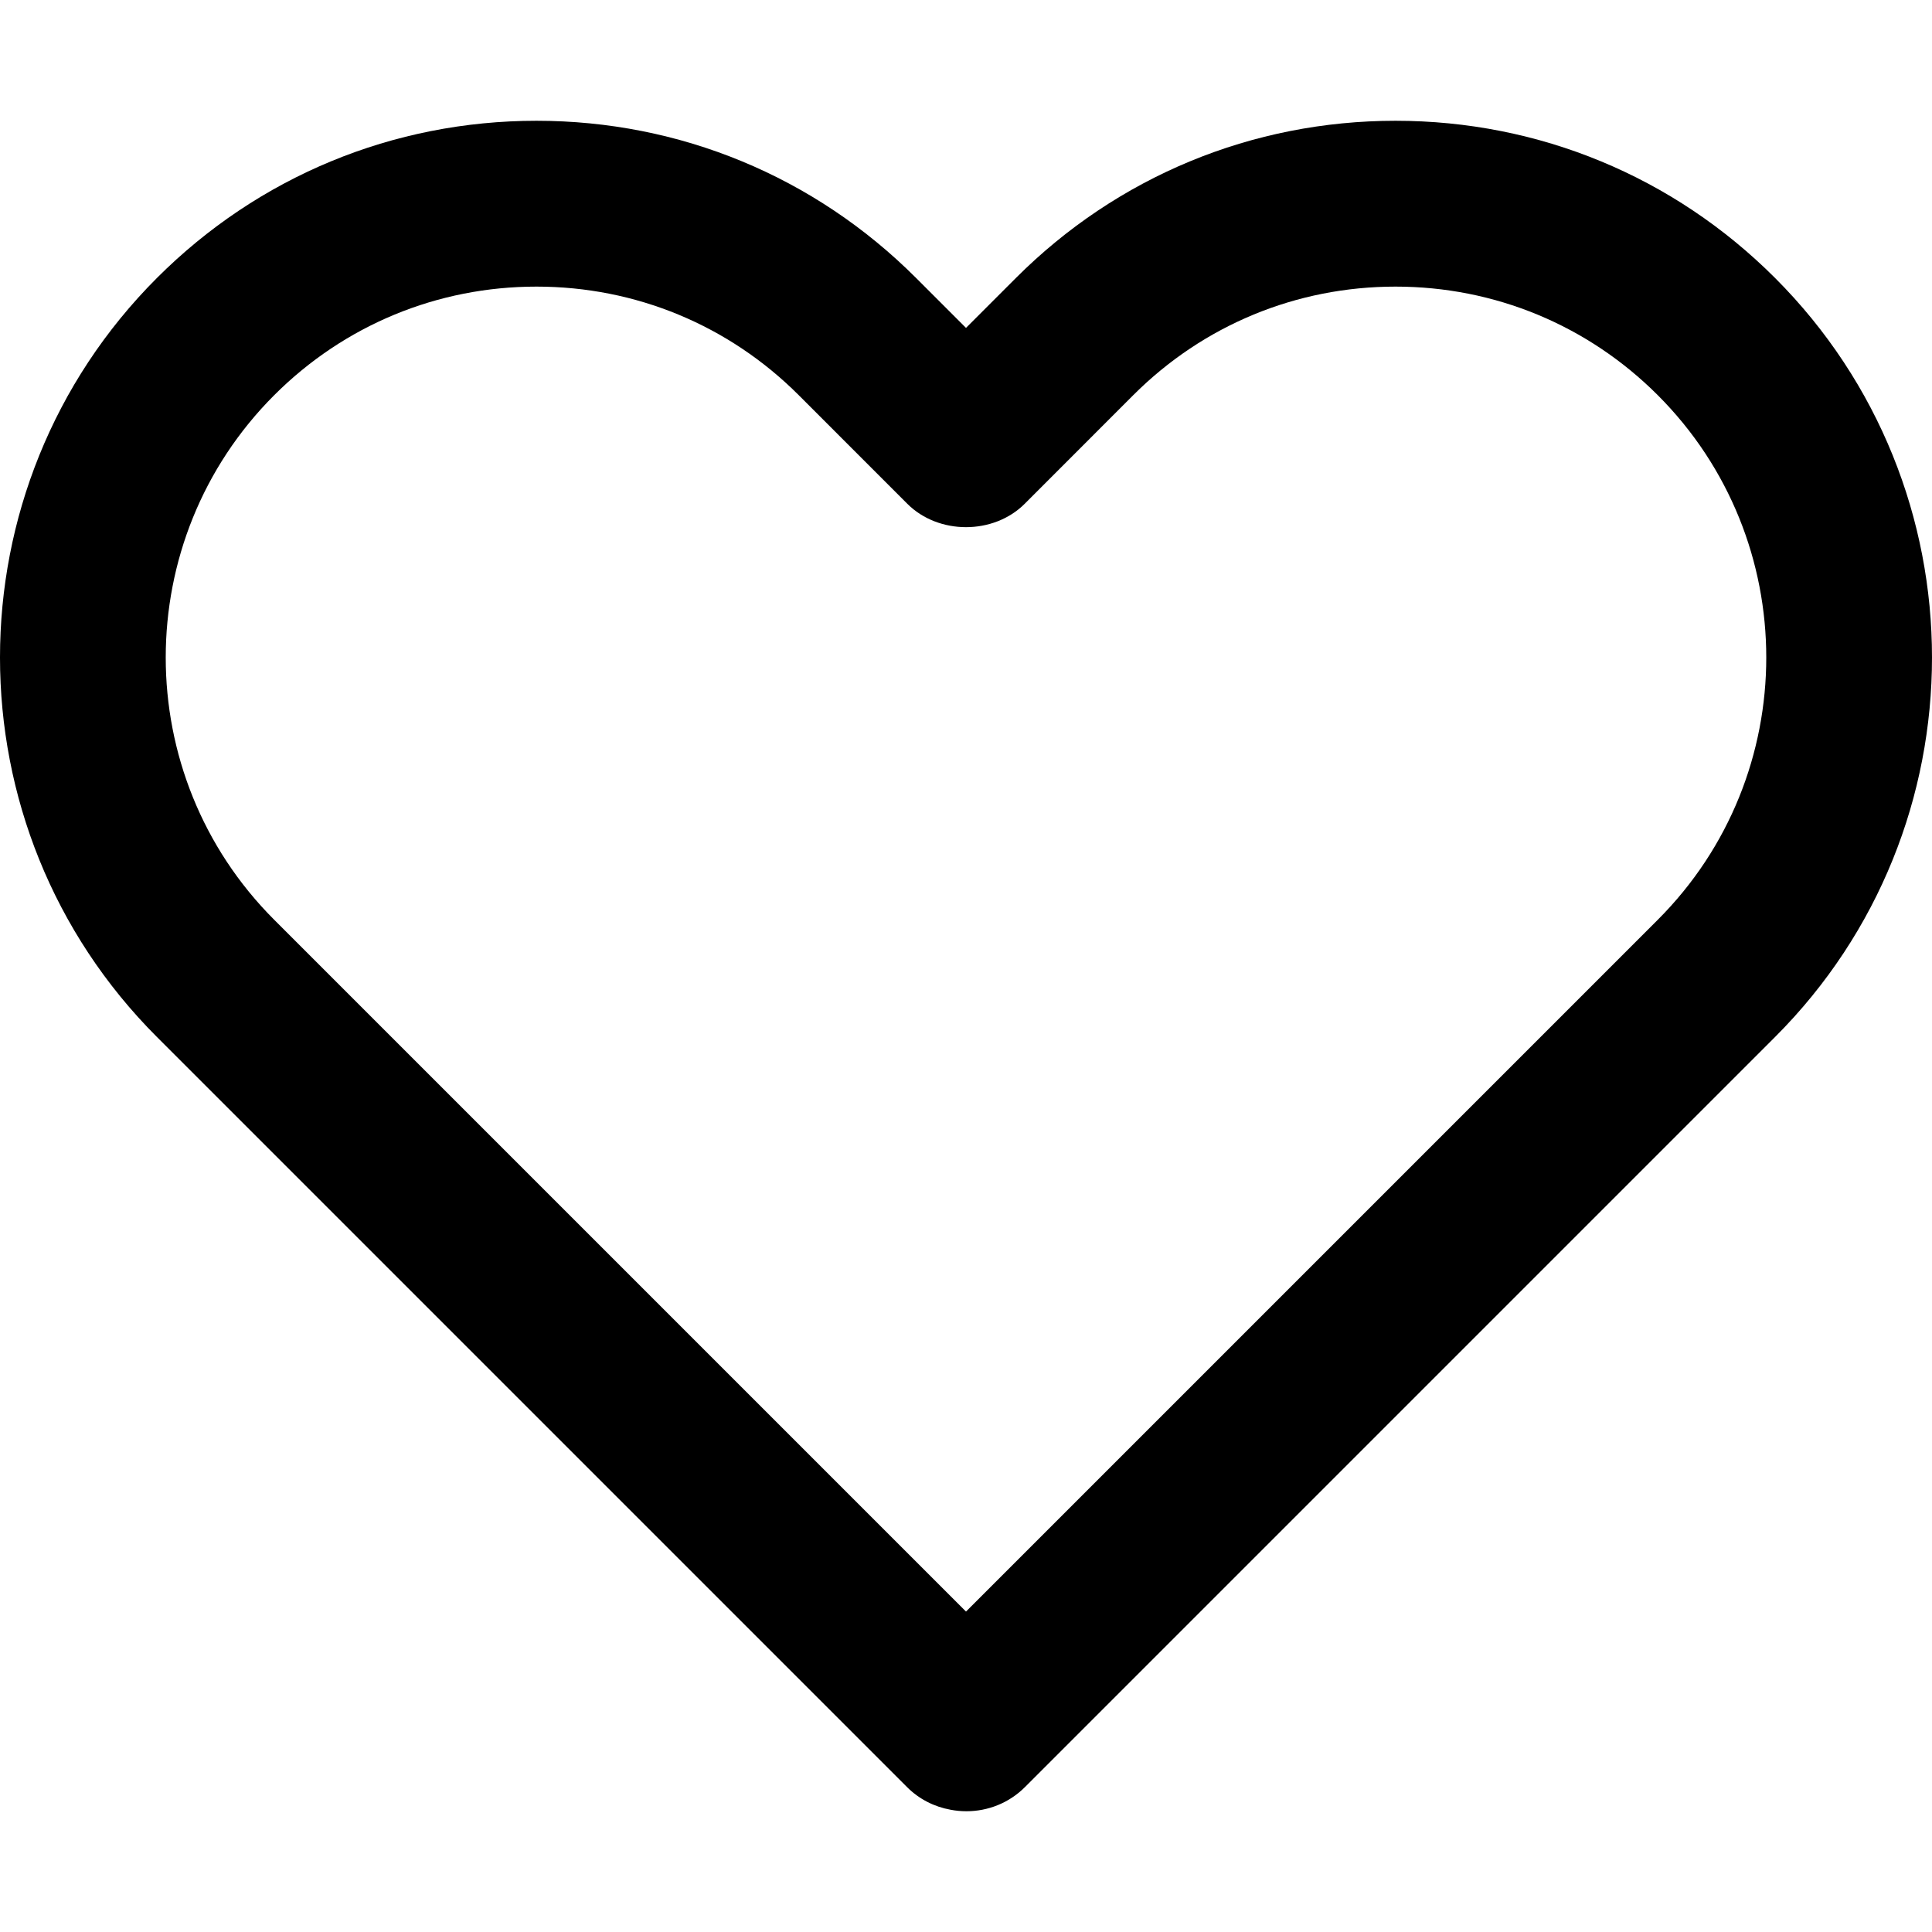
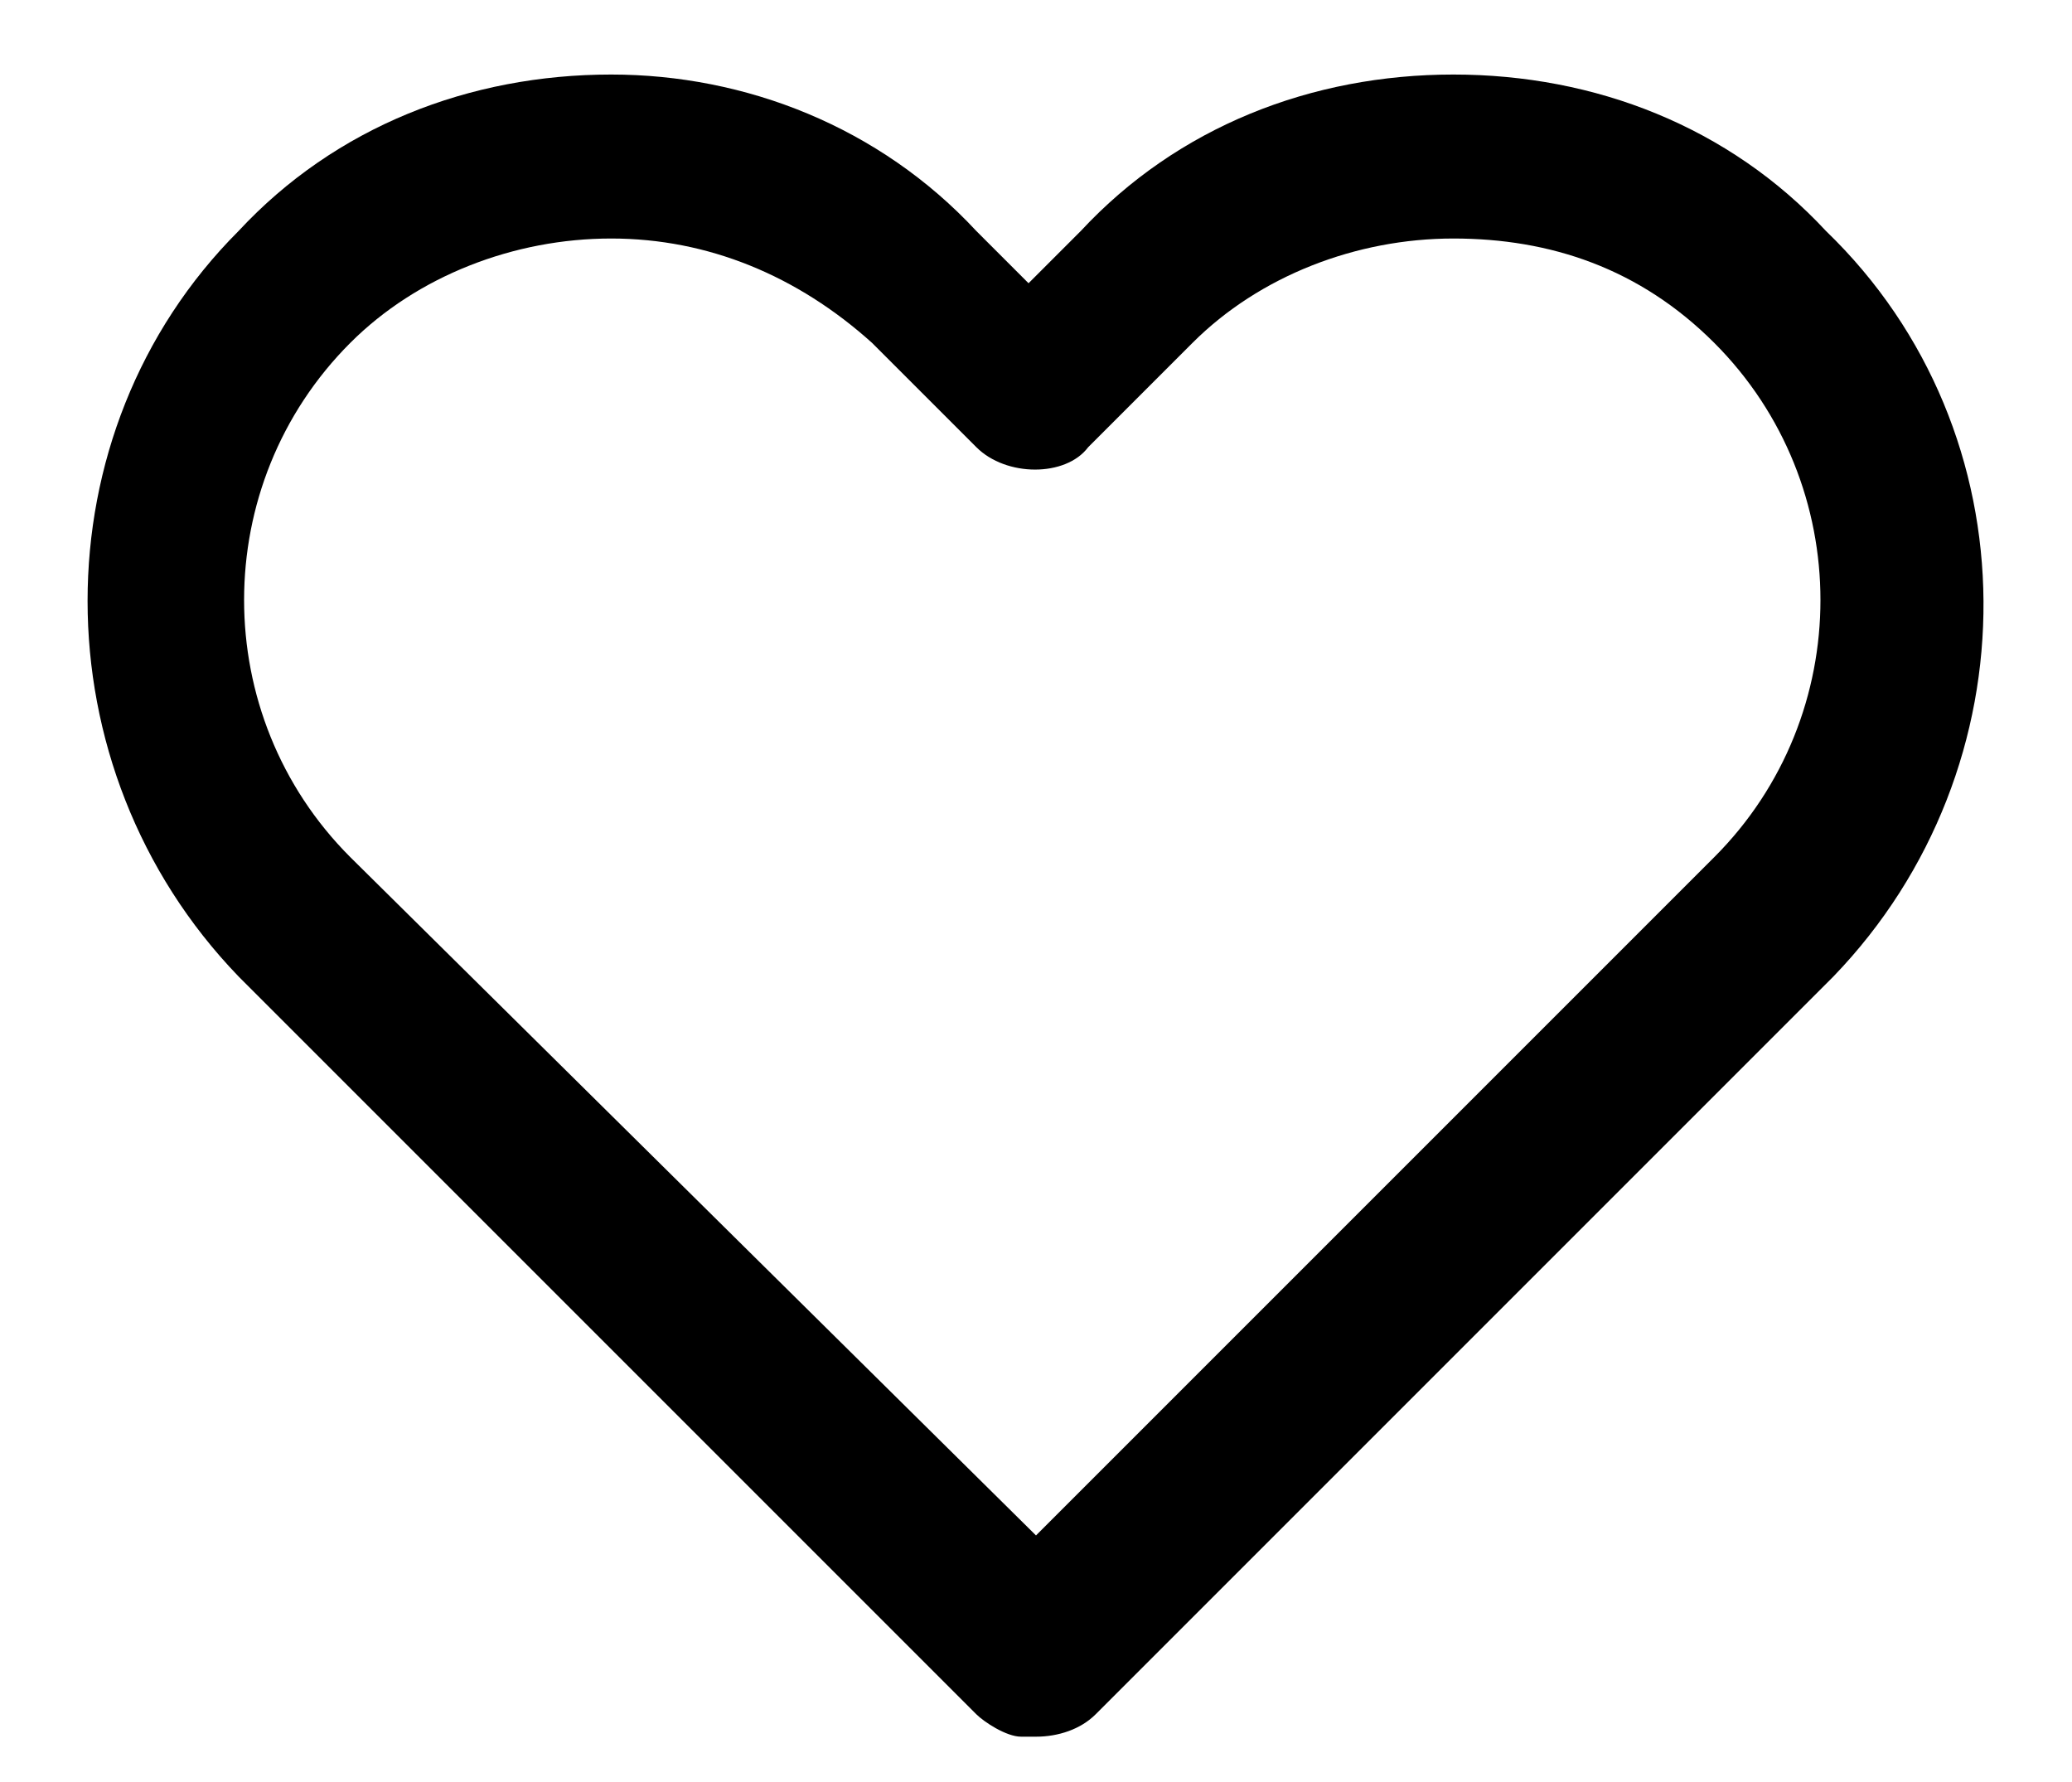
- <svg xmlns="http://www.w3.org/2000/svg" version="1.1" id="Capa_1" x="0px" y="0px" width="378.94px" height="378.94px" viewBox="0 0 378.94 378.94" style="enable-background:new 0 0 378.94 378.94;" xml:space="preserve">
+ <svg xmlns="http://www.w3.org/2000/svg" version="1.1" id="Capa_1" x="0px" y="0px" viewBox="0 0 27.8 23.9" style="enable-background:new 0 0 27.8 23.9;" xml:space="preserve">
  <g>
-     <path d="M348.151,54.514c-19.883-19.884-46.315-30.826-74.435-30.826c-28.124,0-54.559,10.942-74.449,30.826l-9.798,9.8l-9.798-9.8   c-19.884-19.884-46.325-30.826-74.443-30.826c-28.117,0-54.56,10.942-74.442,30.826c-41.049,41.053-41.049,107.848,0,148.885   l147.09,147.091c2.405,2.414,5.399,3.892,8.527,4.461c1.049,0.207,2.104,0.303,3.161,0.303c4.161,0,8.329-1.587,11.498-4.764   l147.09-147.091C389.203,162.362,389.203,95.567,348.151,54.514z M325.155,180.404L189.47,316.091L53.782,180.404   c-28.368-28.364-28.368-74.514,0-102.893c13.741-13.739,32.017-21.296,51.446-21.296c19.431,0,37.702,7.557,51.438,21.296   l21.305,21.312c6.107,6.098,16.897,6.098,23.003,0l21.297-21.312c13.737-13.739,32.009-21.296,51.446-21.296   c19.431,0,37.701,7.557,51.438,21.296C353.526,105.89,353.526,152.039,325.155,180.404z" />
+     <path d="M24.5,3.1c-1.3-1.4-3.1-2.1-5-2.1s-3.7,0.7-5,2.1l-0.7,0.7l-0.7-0.7C11.8,1.7,10,1,8.2,1c-1.9,0-3.7,0.7-5,2.1   c-2.7,2.7-2.7,7.2,0,10l9.9,9.9c0.1,0.1,0.4,0.3,0.6,0.3c0.1,0,0.1,0,0.2,0c0.3,0,0.6-0.1,0.8-0.3l9.9-9.9   C27.3,10.3,27.3,5.8,24.5,3.1z M23,11.5l-9.1,9.1l-9.2-9.1c-1.9-1.9-1.9-5,0-6.9c0.9-0.9,2.2-1.4,3.5-1.4s2.5,0.5,3.5,1.4L13.1,6   c0.4,0.4,1.2,0.4,1.5,0L16,4.6c0.9-0.9,2.2-1.4,3.5-1.4S22,3.6,23,4.6C24.9,6.5,24.9,9.6,23,11.5z" />
  </g>
-   <g>
- </g>
-   <g>
- </g>
-   <g>
- </g>
-   <g>
- </g>
-   <g>
- </g>
-   <g>
- </g>
-   <g>
- </g>
-   <g>
- </g>
-   <g>
- </g>
-   <g>
- </g>
-   <g>
- </g>
-   <g>
- </g>
-   <g>
- </g>
-   <g>
- </g>
-   <g>
- </g>
</svg>
